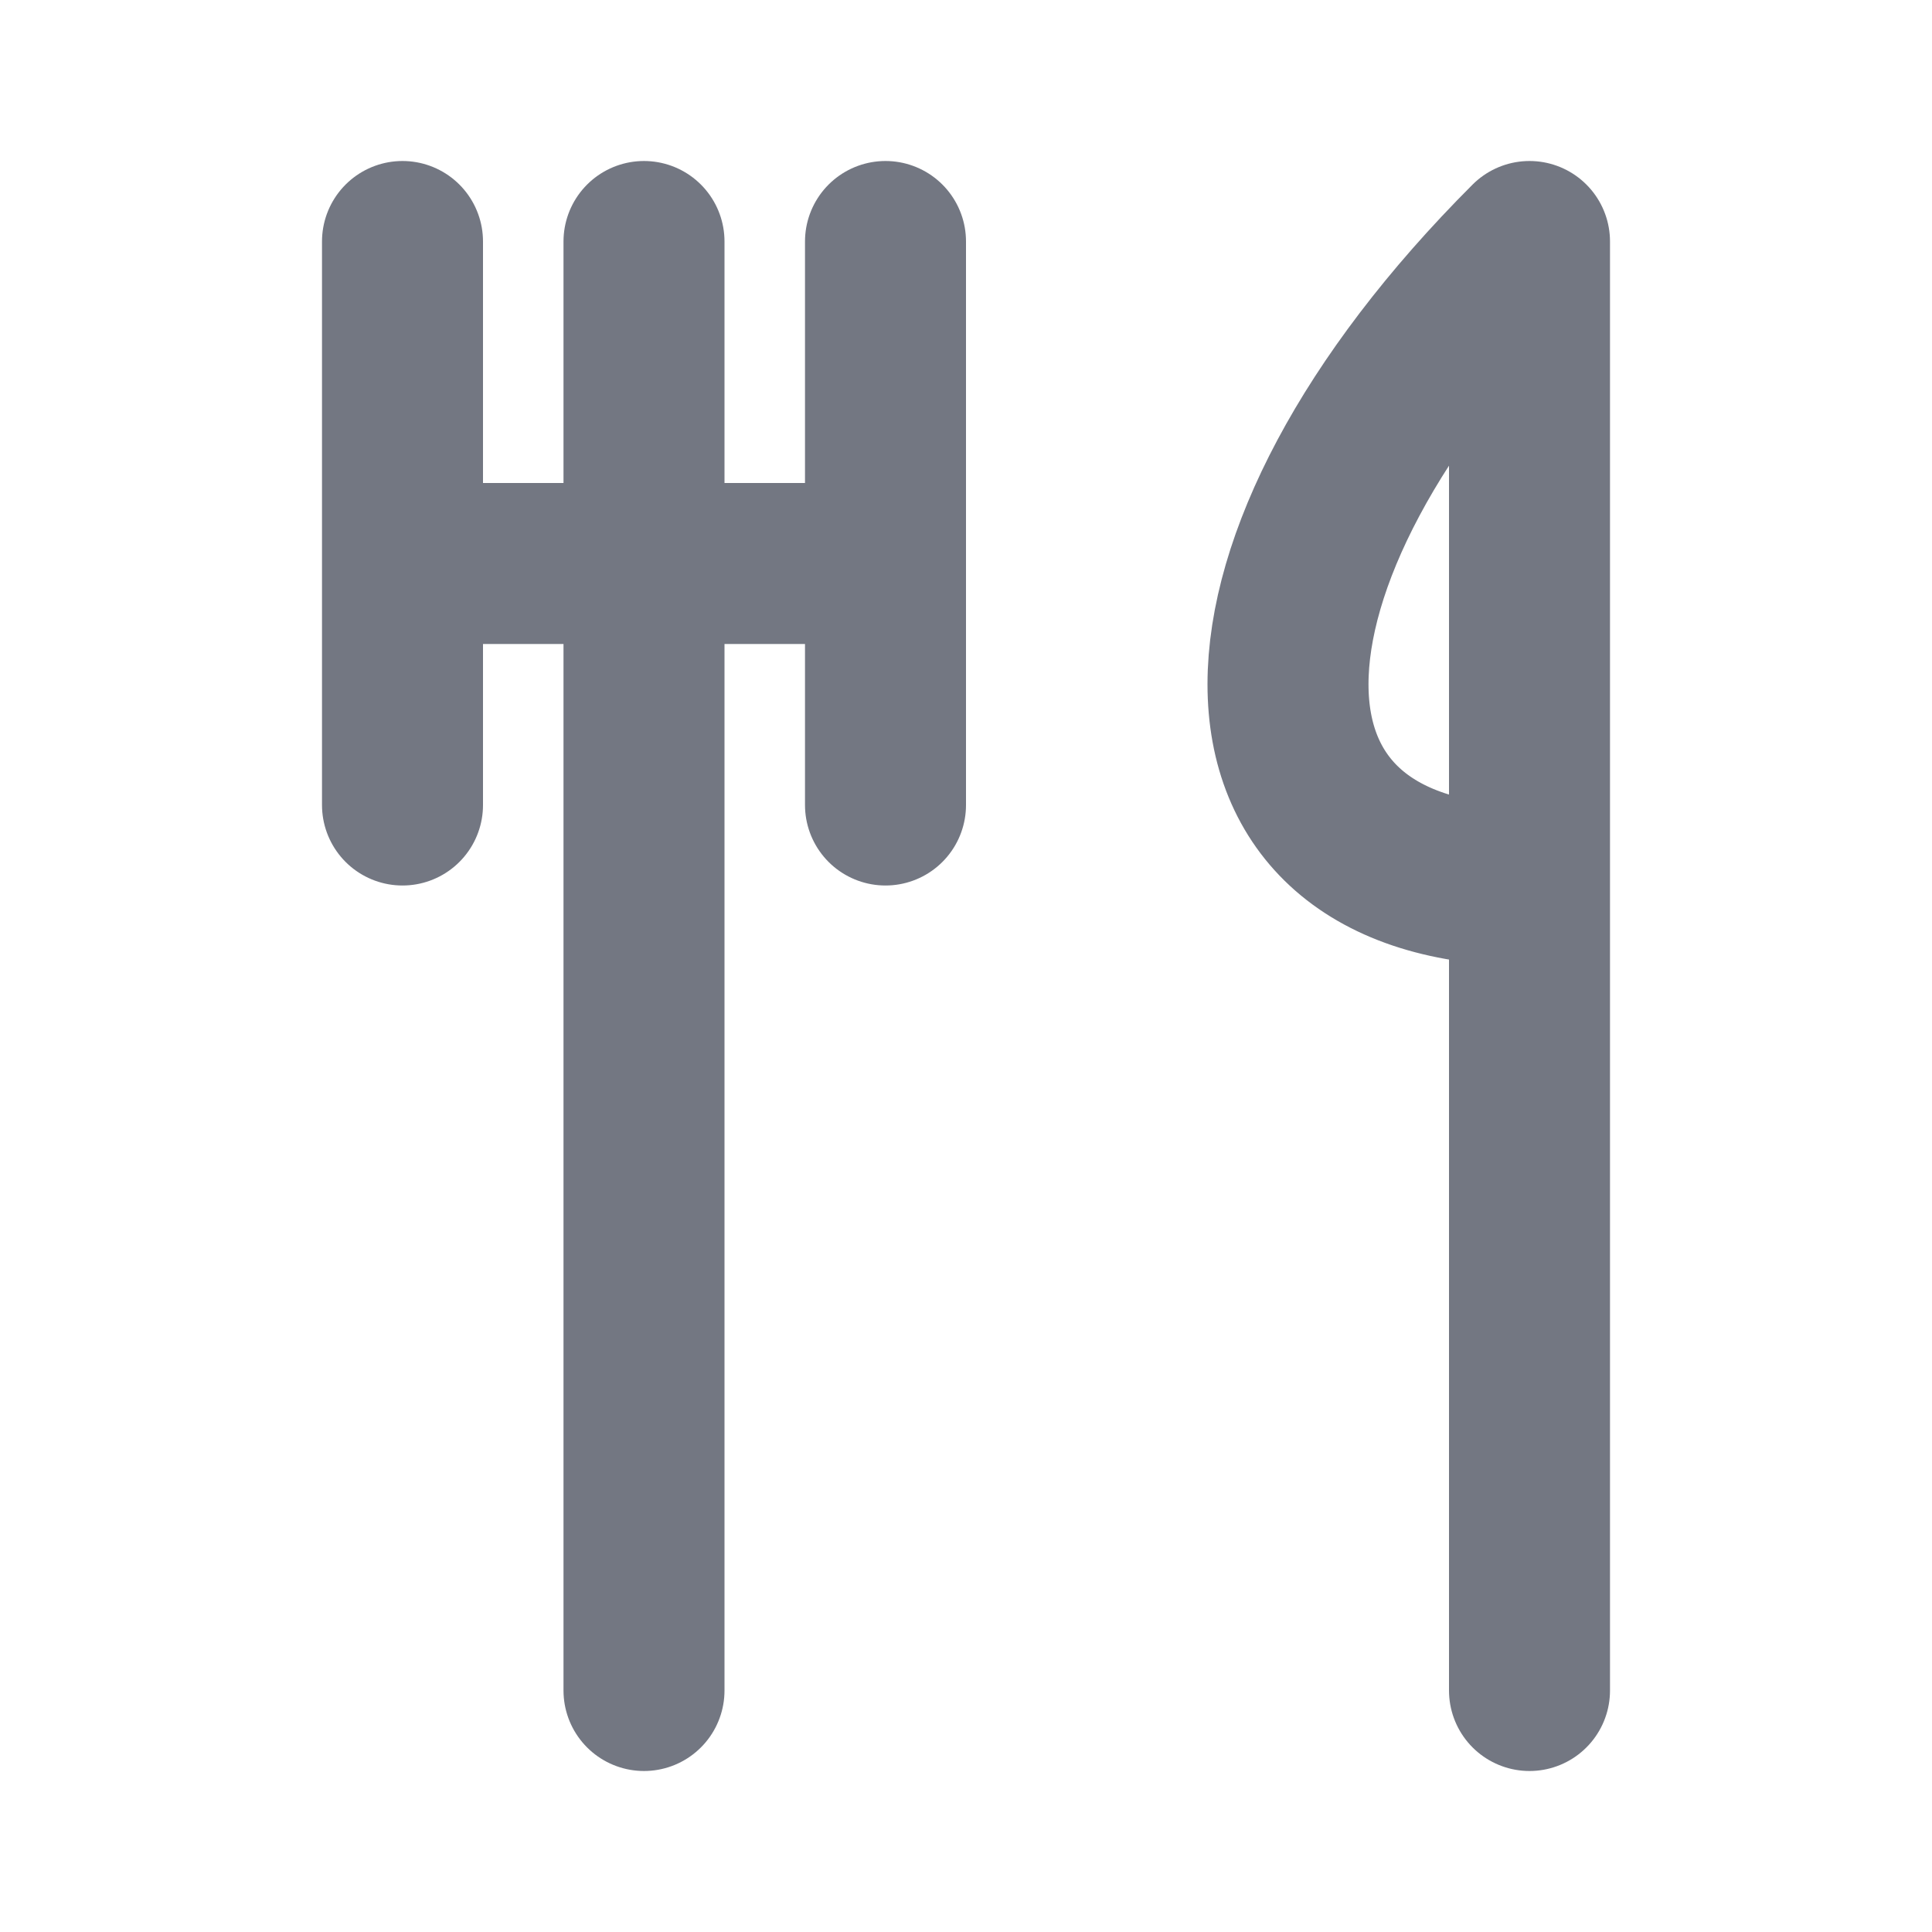
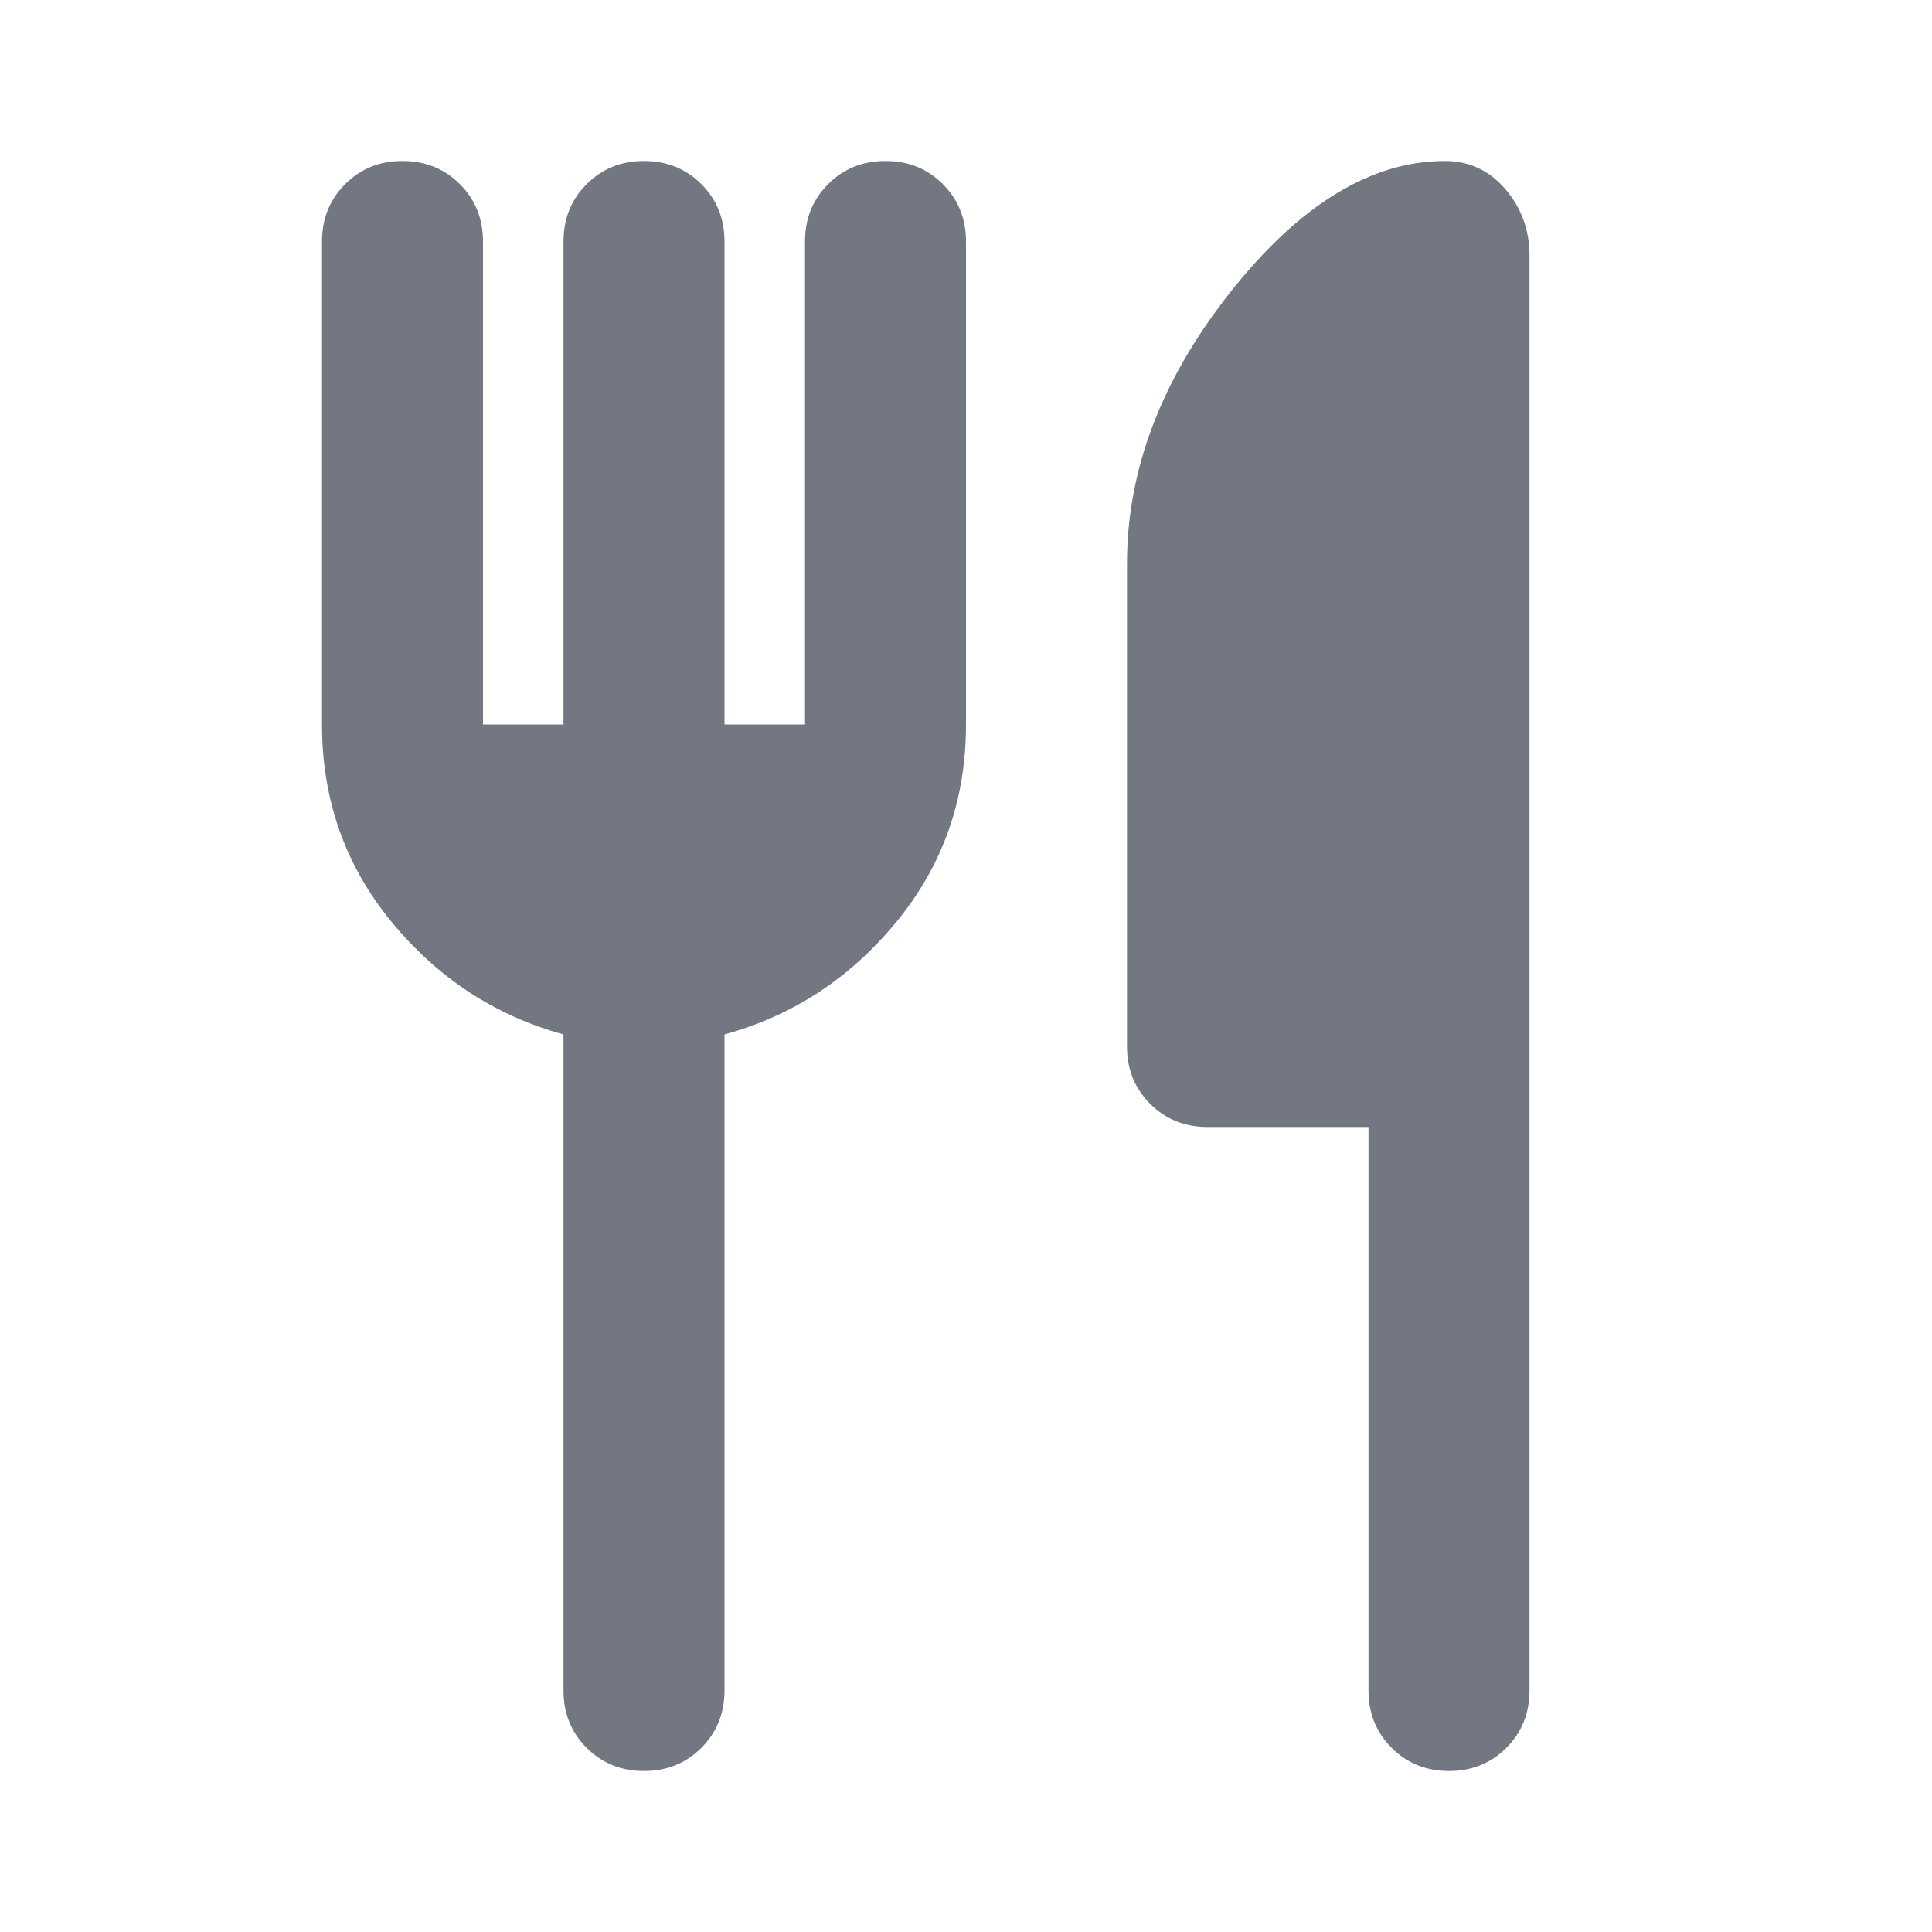
- <svg xmlns="http://www.w3.org/2000/svg" viewBox="0 0 24 24">
-   <g fill="none" stroke="#737782" stroke-width="2" stroke-linecap="round" stroke-linejoin="round">
-     <path d="M5 3v7m3-7v7m3-7v7M5 7h6M8 10v11M19 3c-4 4-4 8 0 8v10M19 3v8" />
-   </g>
+ <svg xmlns="http://www.w3.org/2000/svg" fill="#737782" height="24" viewBox="0 -960 960 960" width="24">
+   <path d="M280-600v-240q0-17 11.5-28.5T320-880q17 0 28.5 11.5T360-840v240h40v-240q0-17 11.5-28.5T440-880q17 0 28.5 11.5T480-840v240q0 56-34.5 98T360-446v326q0 17-11.5 28.5T320-80q-17 0-28.5-11.5T280-120v-326q-51-14-85.5-56T160-600v-240q0-17 11.5-28.5T200-880q17 0 28.5 11.5T240-840v240h40Zm400 200h-80q-17 0-28.5-11.5T560-440v-240q0-70 51.5-135T718-880q18 0 30 14t12 33v713q0 17-11.5 28.5T720-80q-17 0-28.5-11.5T680-120v-280Z" />
</svg>
